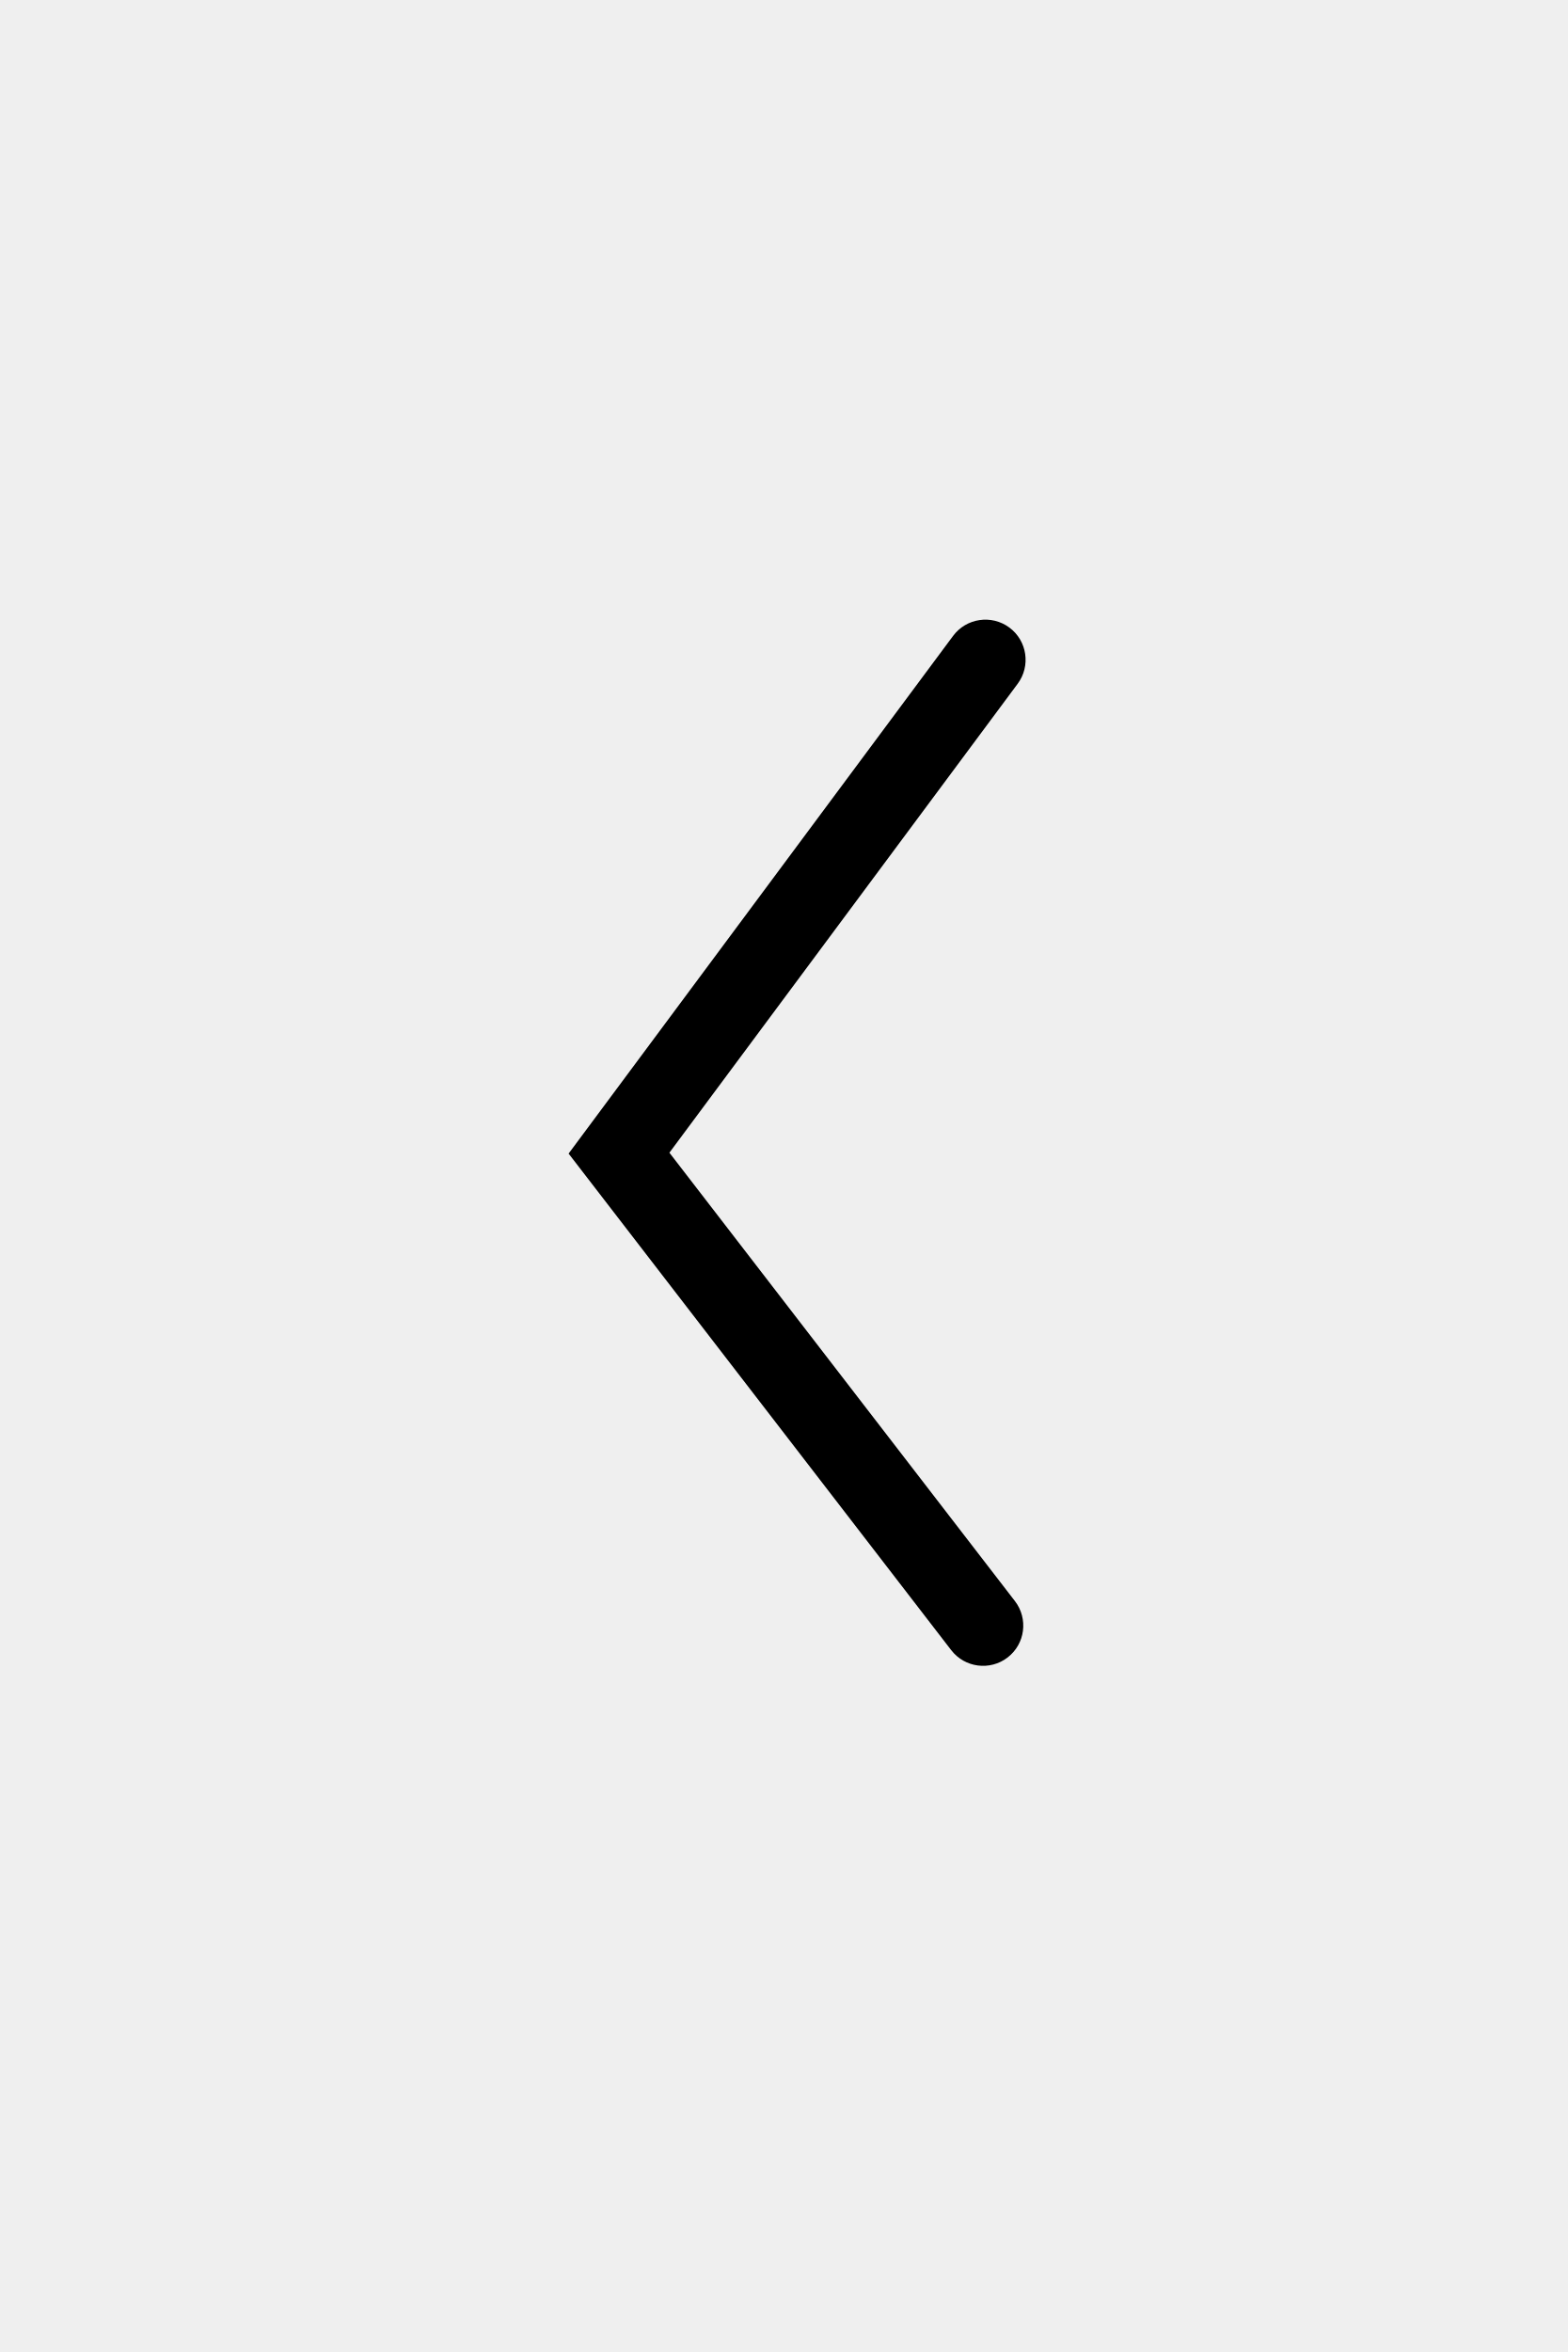
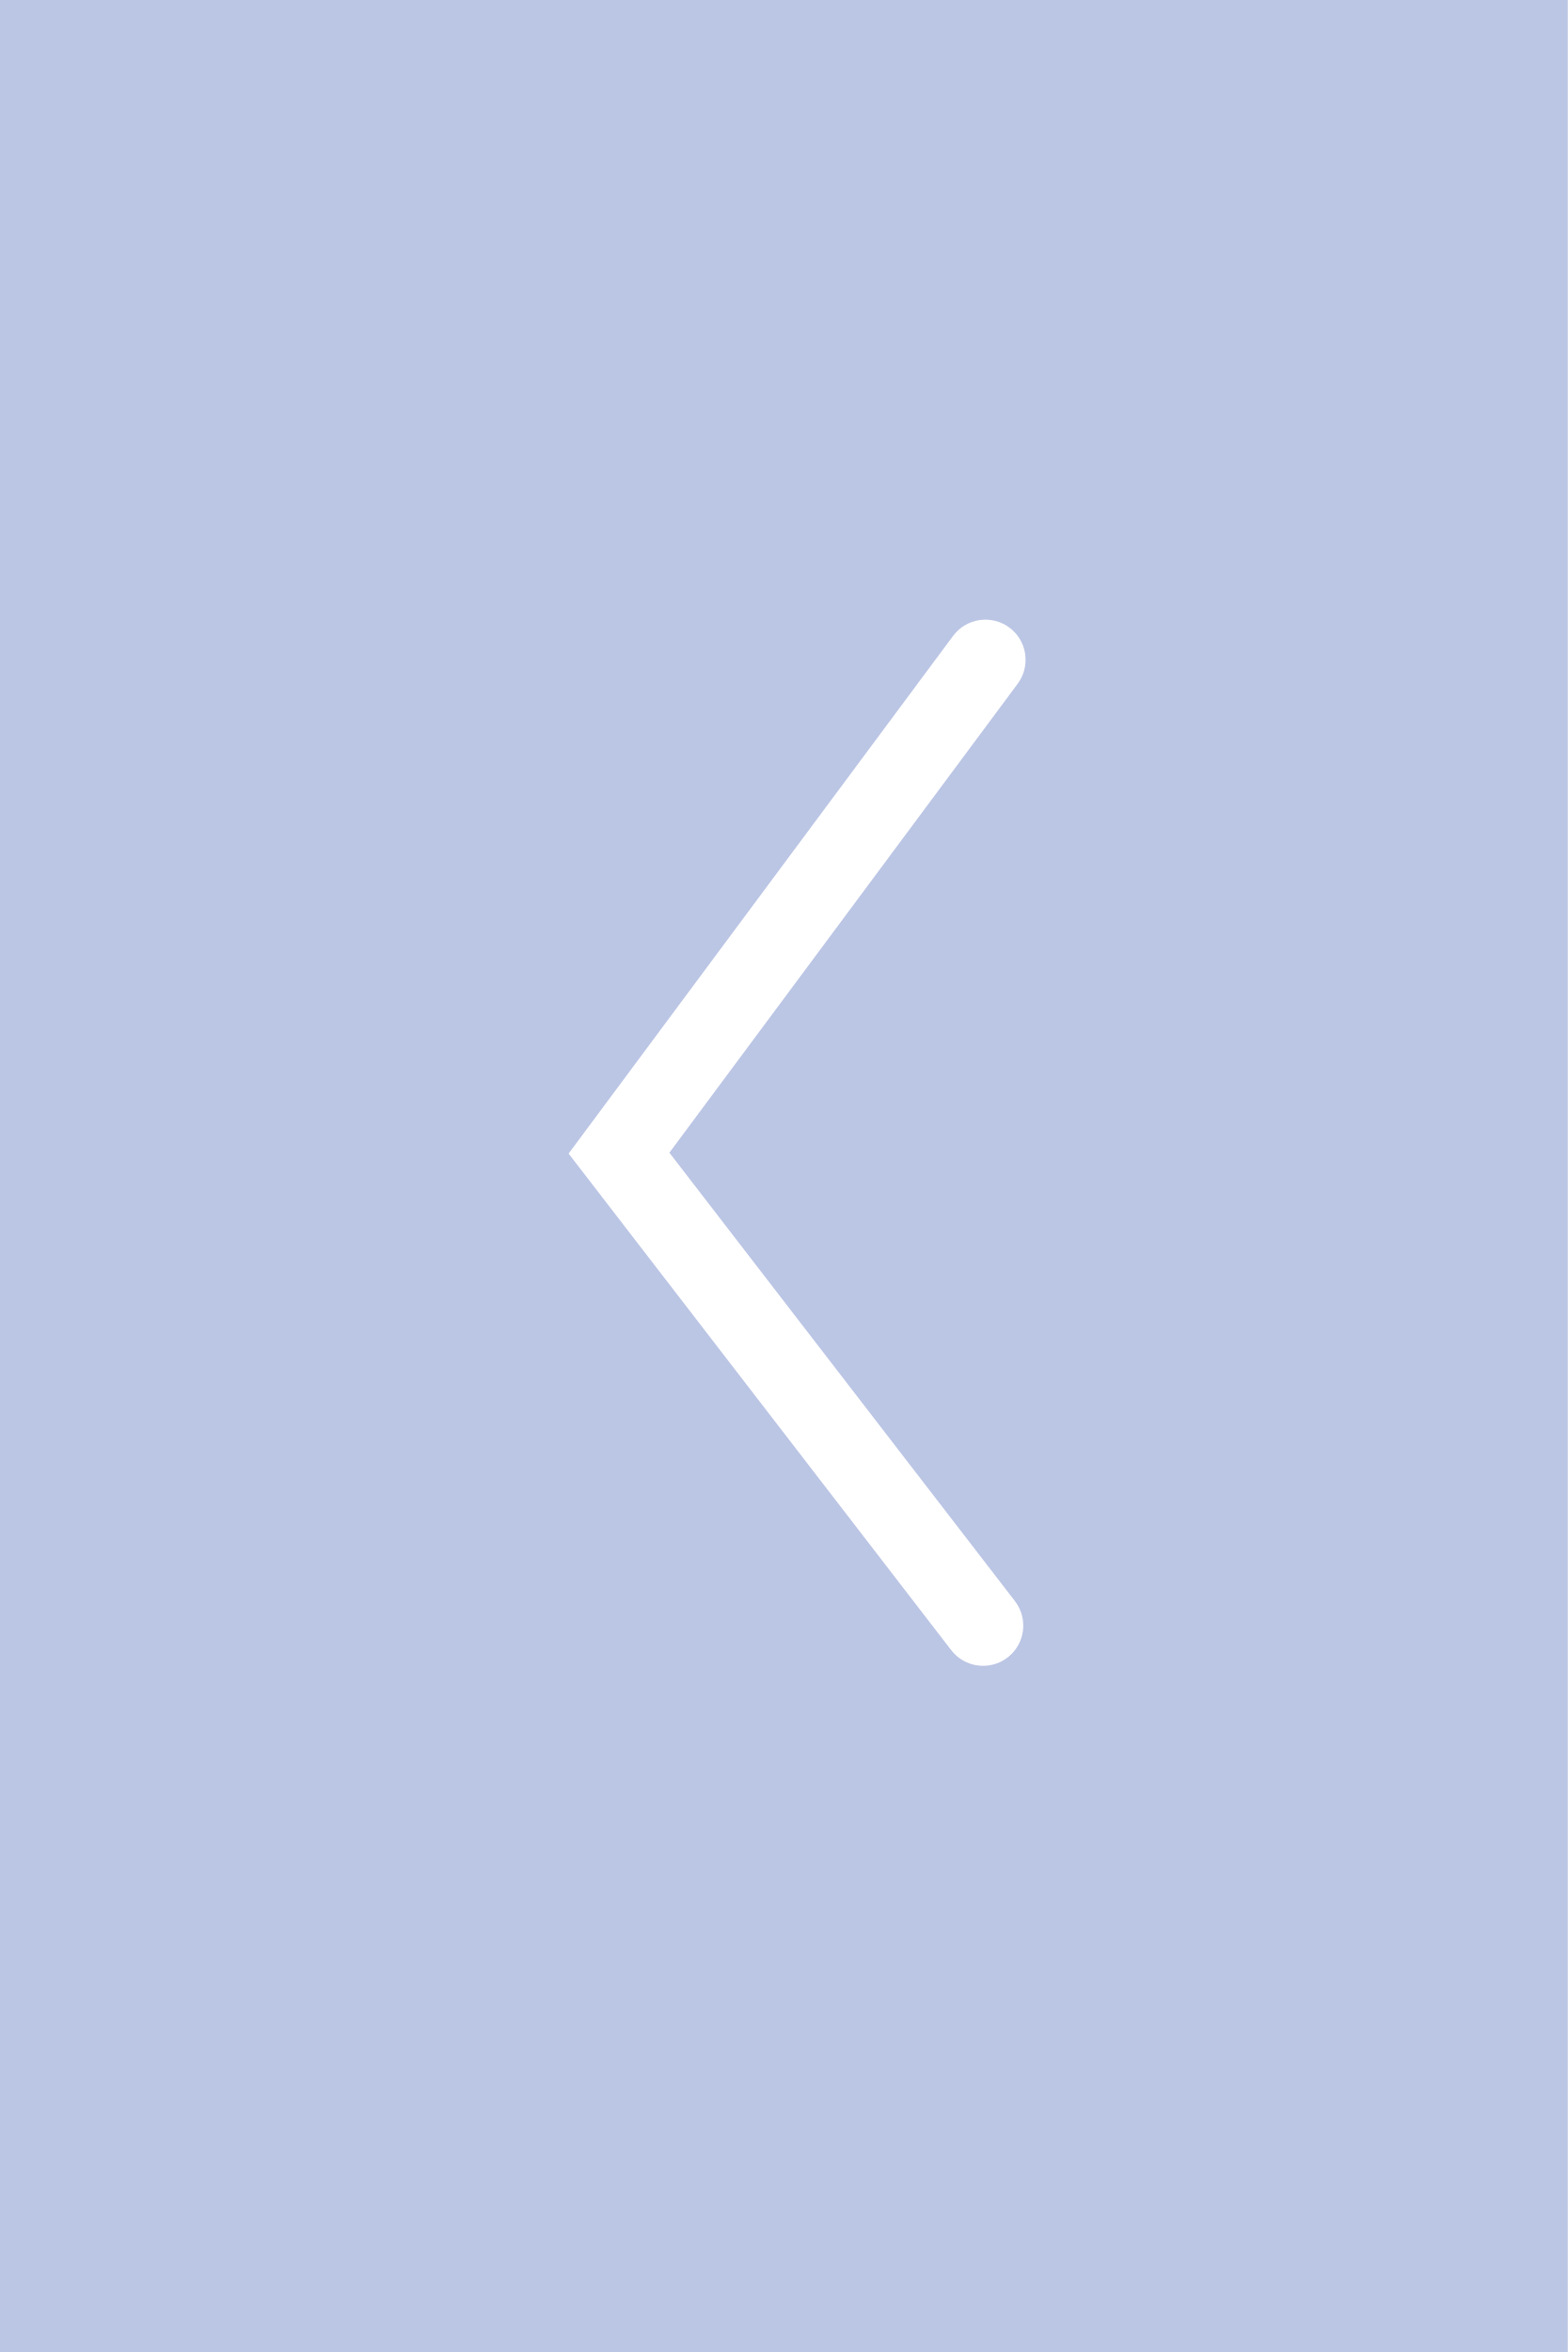
<svg xmlns="http://www.w3.org/2000/svg" width="30" height="45" viewBox="0 0 30 45" fill="none">
-   <rect width="30" height="45" transform="matrix(-1 0 0 1 30 0)" fill="#EFEFEF" fill-opacity="0.8" />
-   <path d="M19.474 13.083C19.728 12.742 19.657 12.26 19.316 12.007C18.974 11.754 18.493 11.825 18.239 12.166L10.881 22.071L18.203 31.572C18.463 31.909 18.946 31.971 19.282 31.712C19.619 31.453 19.681 30.97 19.422 30.633L12.81 22.054L19.474 13.083Z" fill="black" />
+   <rect width="30" height="45" fill="#aebae1" fill-opacity="0.8" />
+   <path d="M19.474 13.083C19.728 12.742 19.657 12.26 19.316 12.007C18.974 11.754 18.493 11.825 18.239 12.166L10.881 22.071L18.203 31.572C18.463 31.909 18.946 31.971 19.282 31.712C19.619 31.453 19.681 30.97 19.422 30.633L12.81 22.054L19.474 13.083Z" fill="white" />
</svg>
